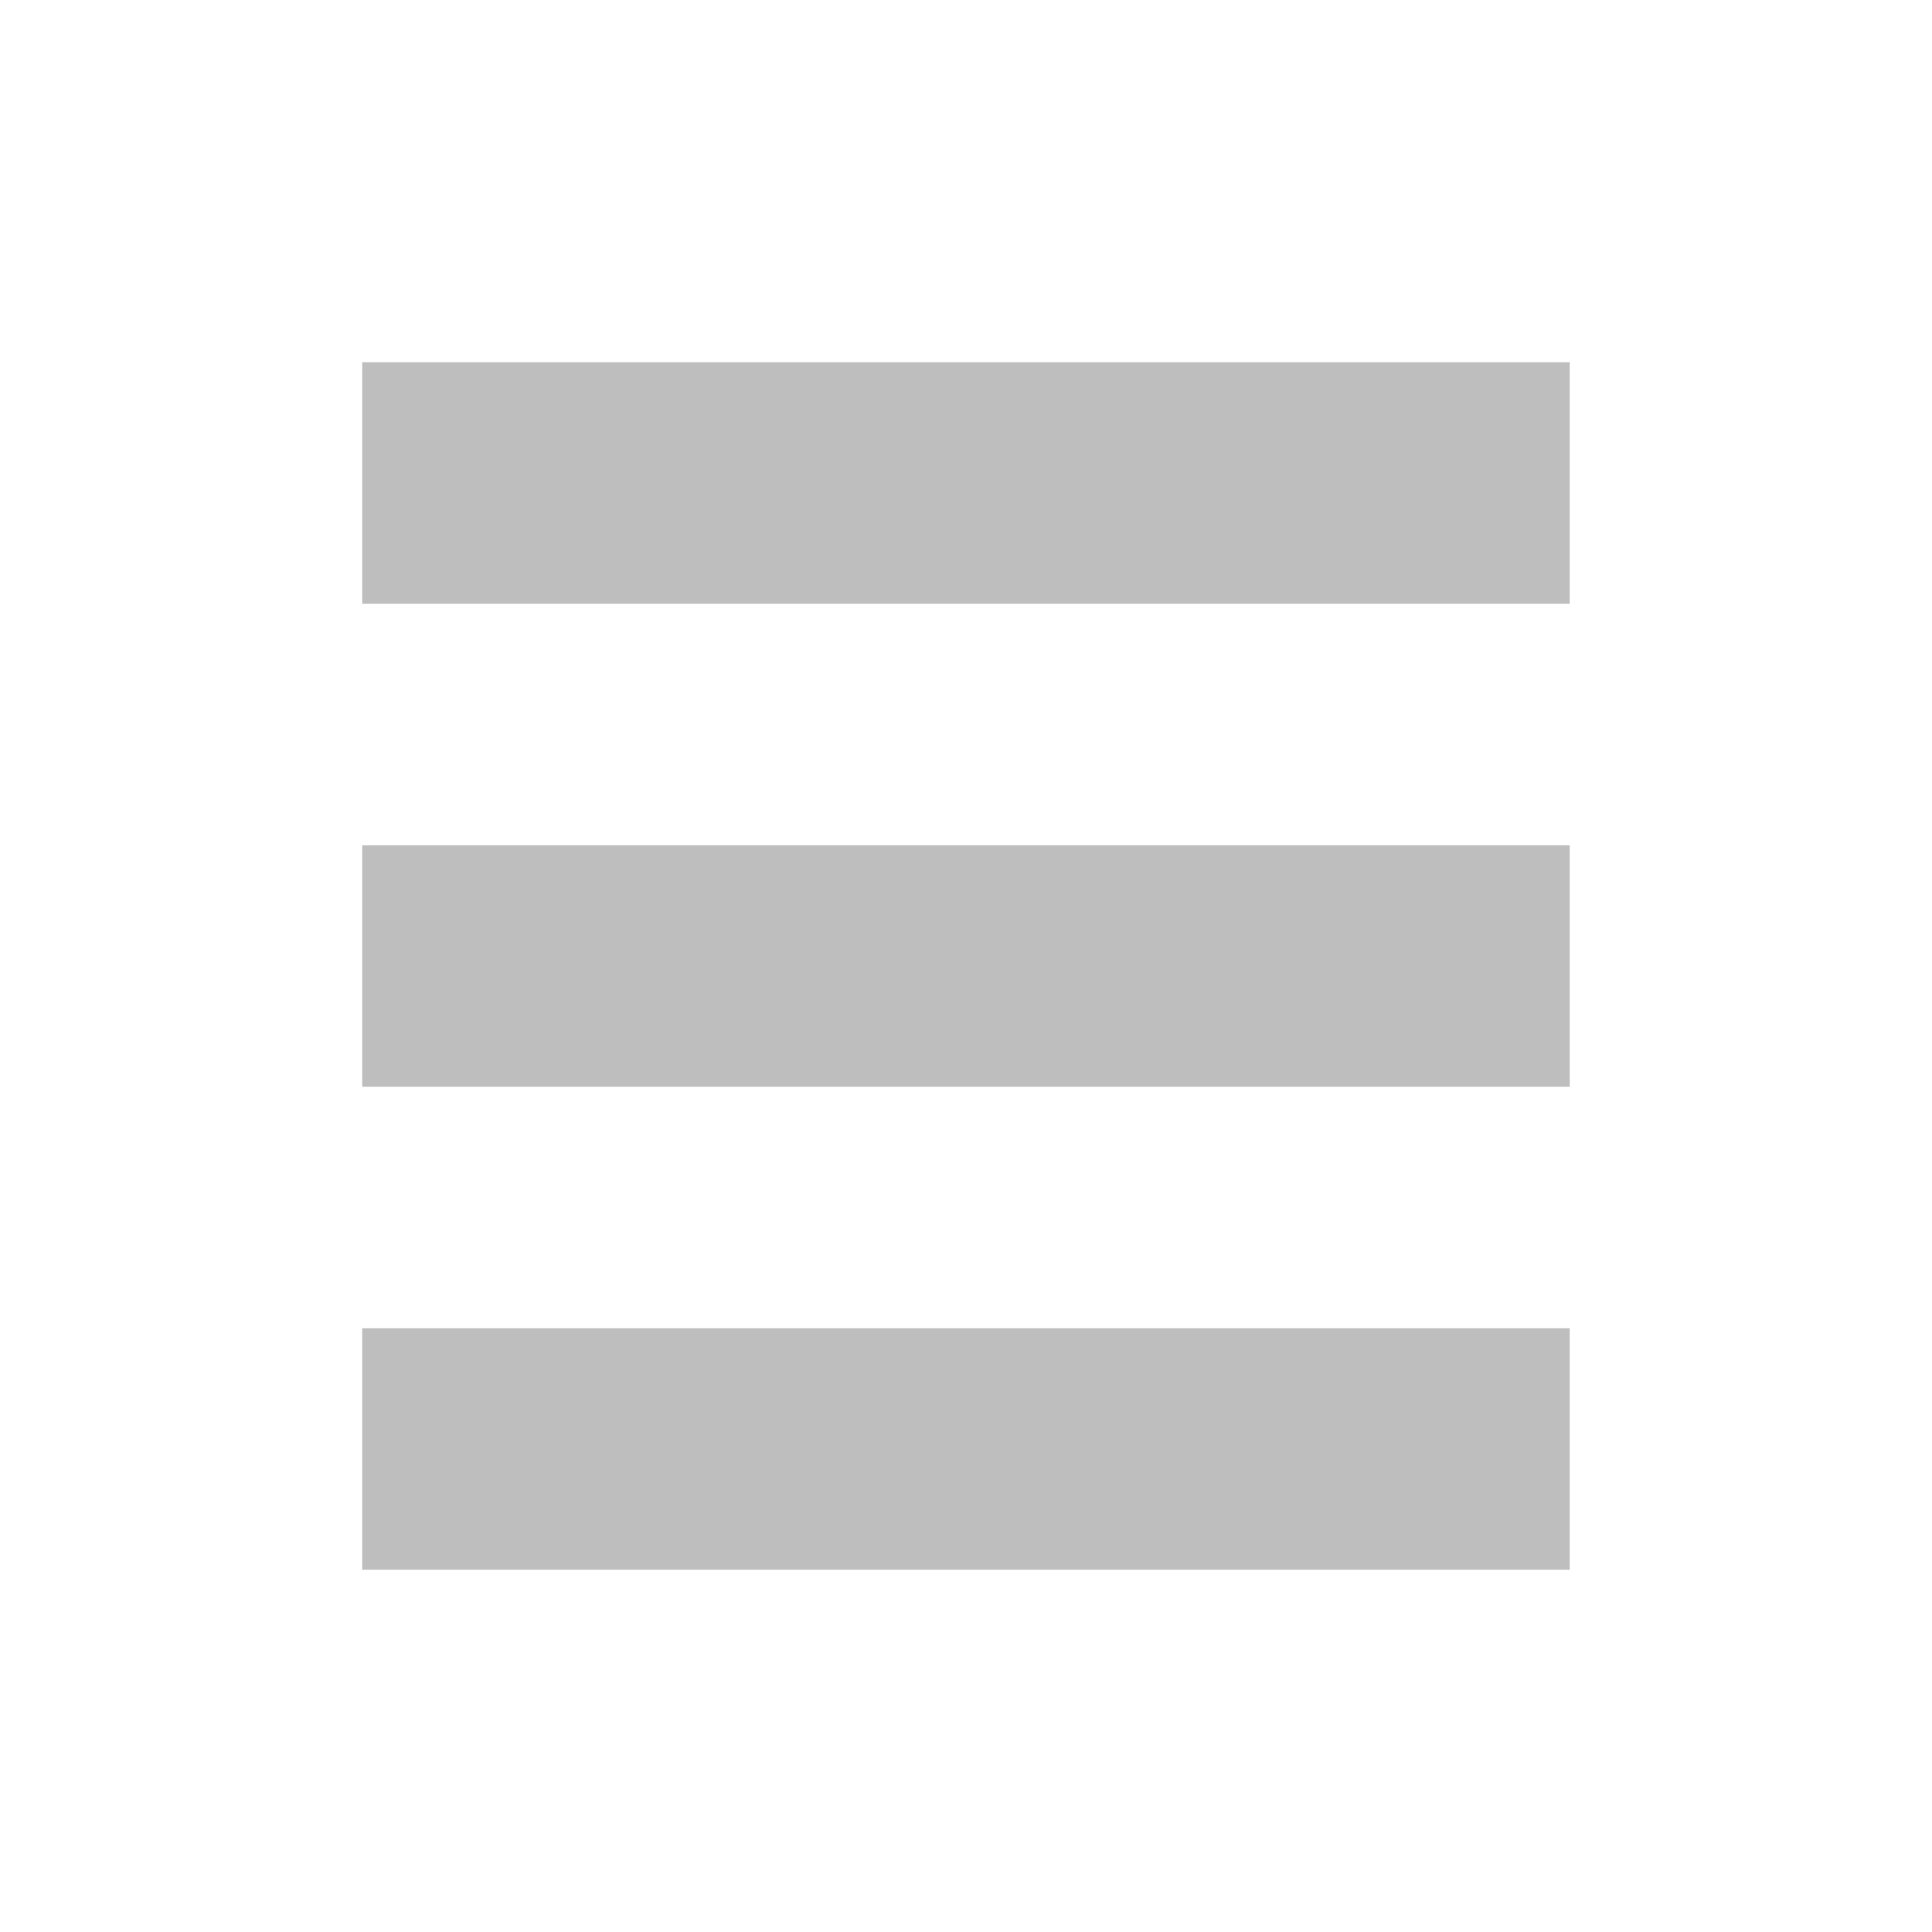
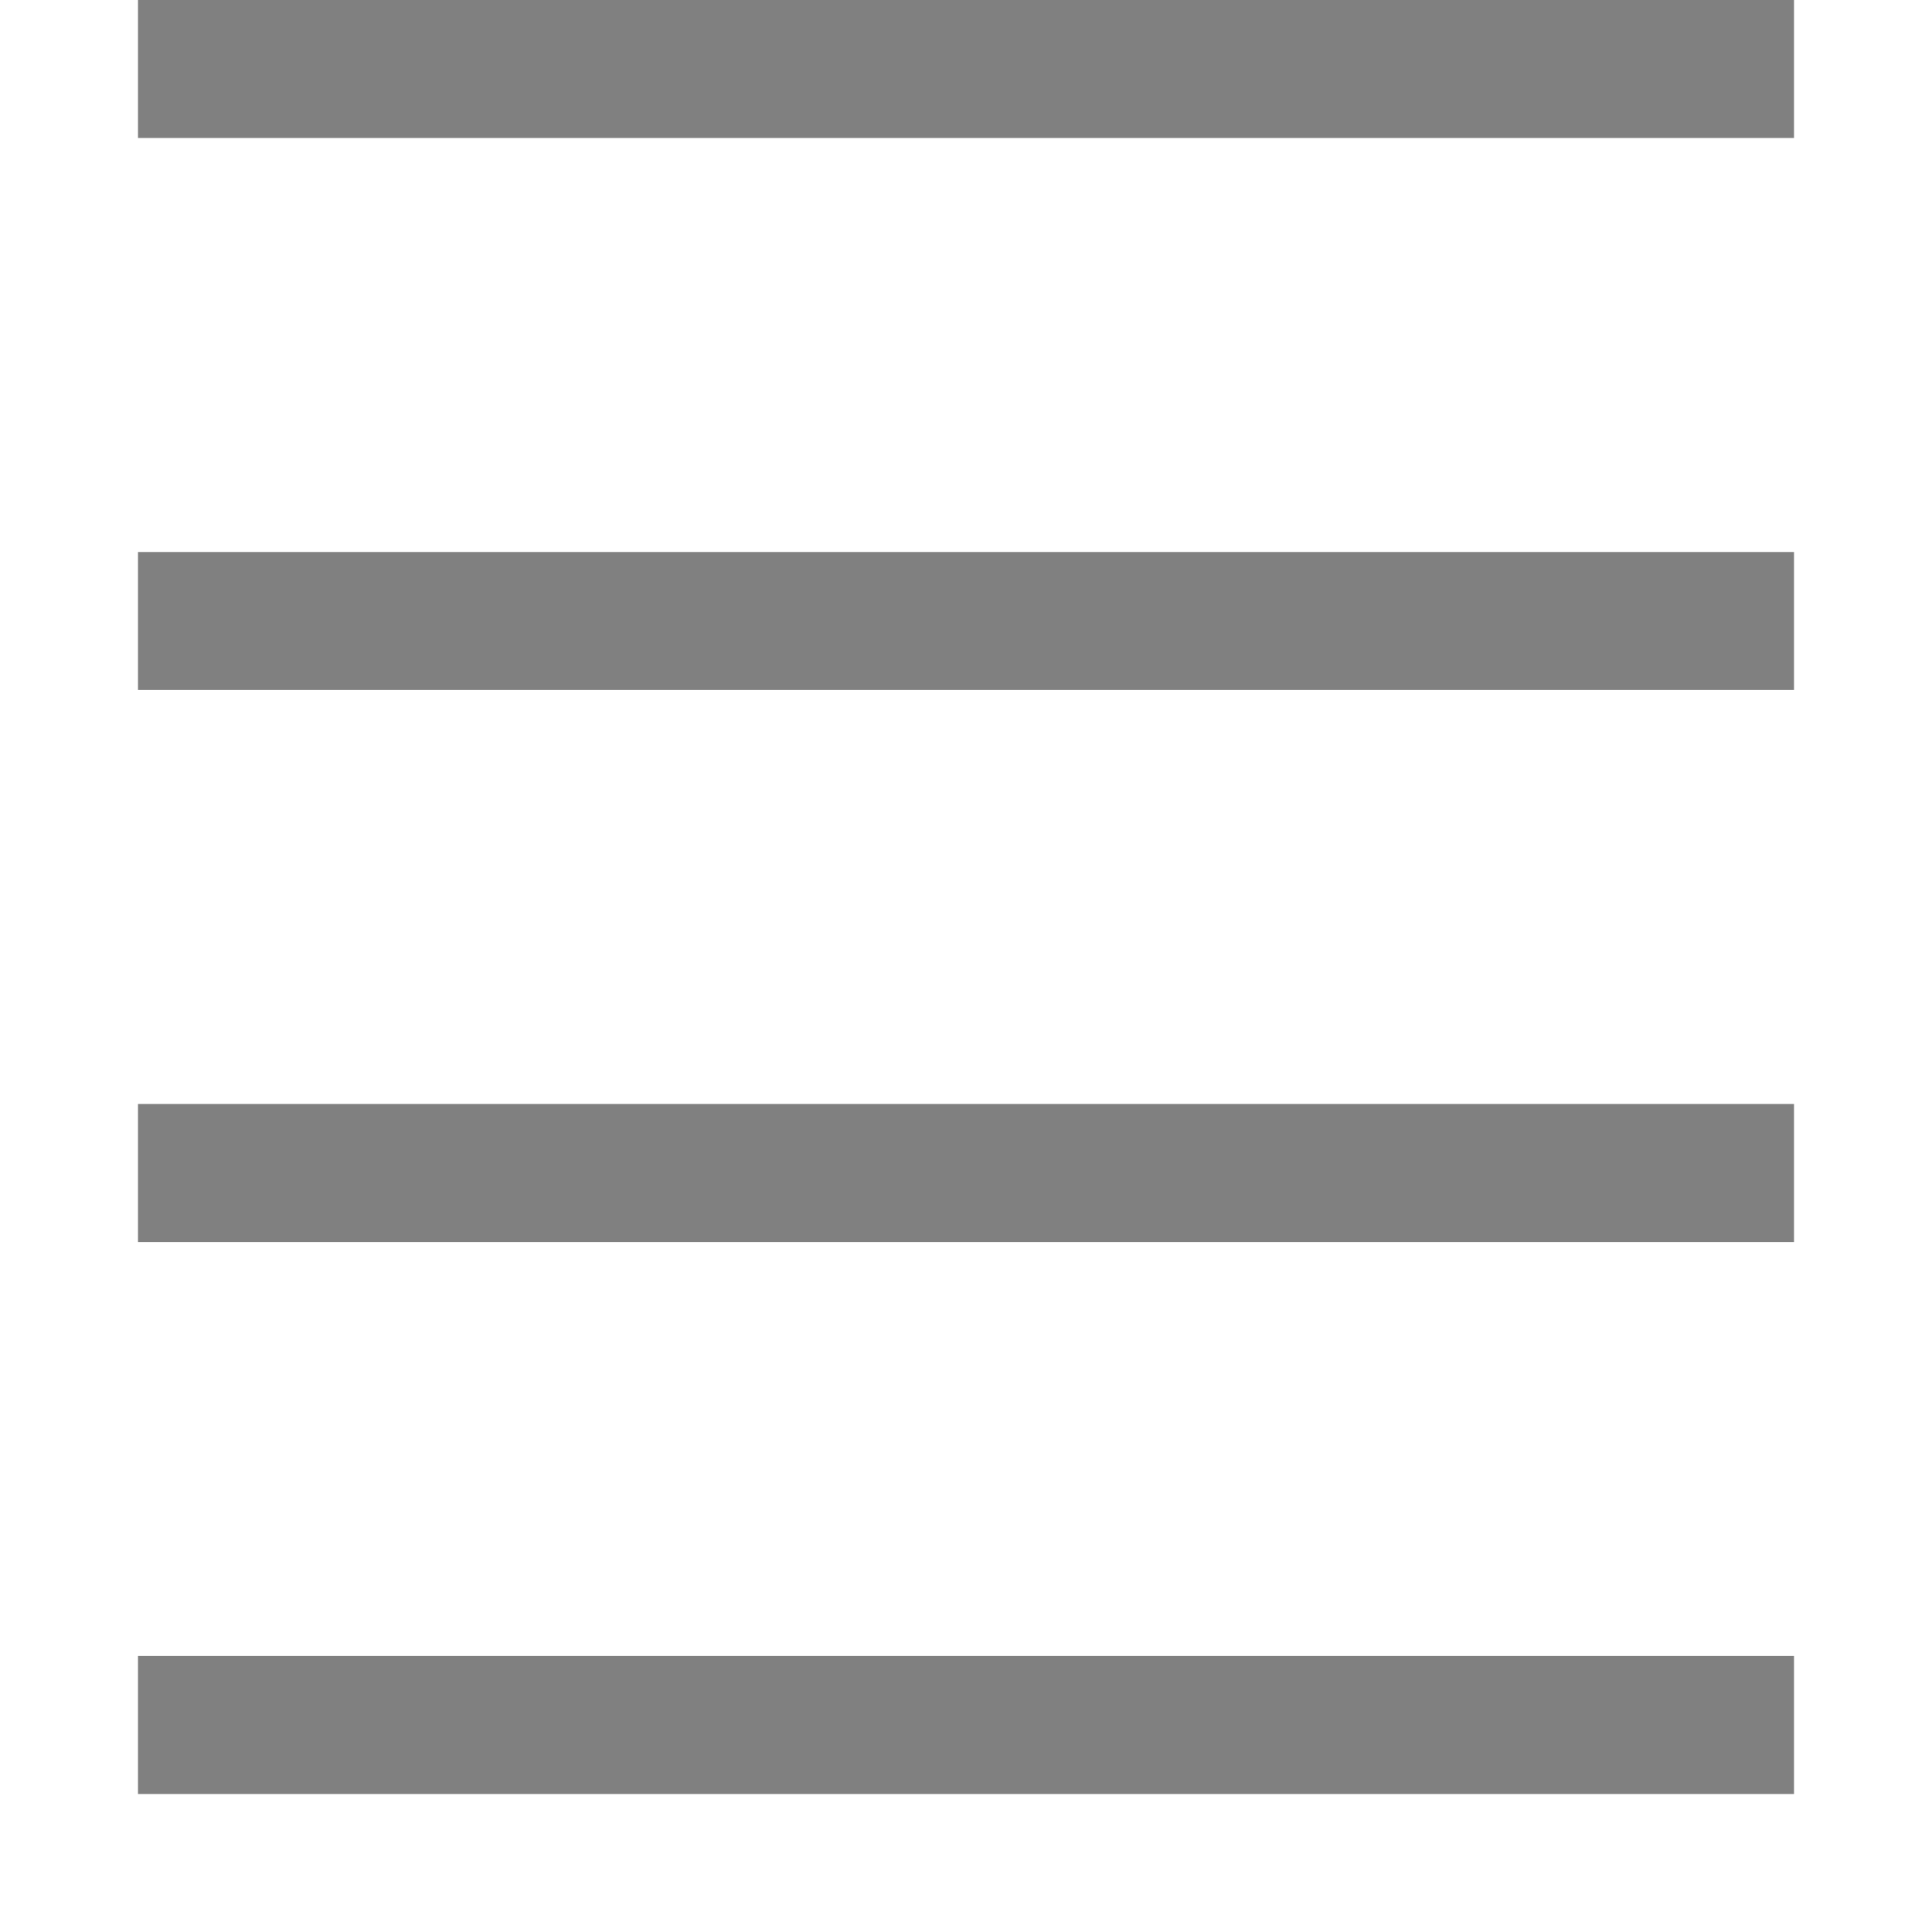
- <svg xmlns="http://www.w3.org/2000/svg" id="svg7384" version="1.1" height="16" width="16">
-   <defs id="defs7386" />
-   <g transform="translate(-81.0002,-277)" id="layer9" style="display:inline">
-     <rect x="84" y="280" id="rect3825-9-8-7" height="2" style="color:#bebebe;fill:#bebebe;fill-opacity:1;stroke:none;stroke-width:1;marker:none;visibility:visible;display:inline;overflow:visible" width="10" />
-     <rect x="84" y="284" id="rect3825-9-8-7-8" height="2" style="color:#bebebe;fill:#bebebe;fill-opacity:1;stroke:none;stroke-width:1;marker:none;visibility:visible;display:inline;overflow:visible" width="10" />
-     <rect x="84" y="288" id="rect3825-9-8-7-8-9" height="2" style="color:#bebebe;fill:#bebebe;fill-opacity:1;stroke:none;stroke-width:1;marker:none;visibility:visible;display:inline;overflow:visible" width="10" />
+ <svg xmlns="http://www.w3.org/2000/svg" version="1.1" id="文字编辑" x="0px" y="0px" viewBox="0 0 14 14" style="enable-background:new 0 0 14 14;" xml:space="preserve">
+   <style type="text/css">
+ 	.st0{fill:#808080;}
+ </style>
+   <g id="_14">
+     <rect x="1" class="st0" width="12" height="1" />
+     <rect x="1" y="4" class="st0" width="12" height="1" />
+     <rect x="1" y="8" class="st0" width="12" height="1" />
+     <rect x="1" y="12" class="st0" width="12" height="1" />
  </g>
-   <g transform="translate(-81.0002,-277)" id="layer10" />
-   <g transform="translate(-81.0002,-277)" id="layer11" />
-   <g transform="translate(-81.0002,-277)" id="layer12" />
-   <g transform="translate(-81.0002,-277)" id="layer13" />
-   <g transform="translate(-81.0002,-277)" id="layer14" />
-   <g transform="translate(-81.0002,-277)" id="layer15" style="display:inline" />
-   <g transform="translate(-81.0002,-277)" id="g4953" style="display:inline" />
</svg>
